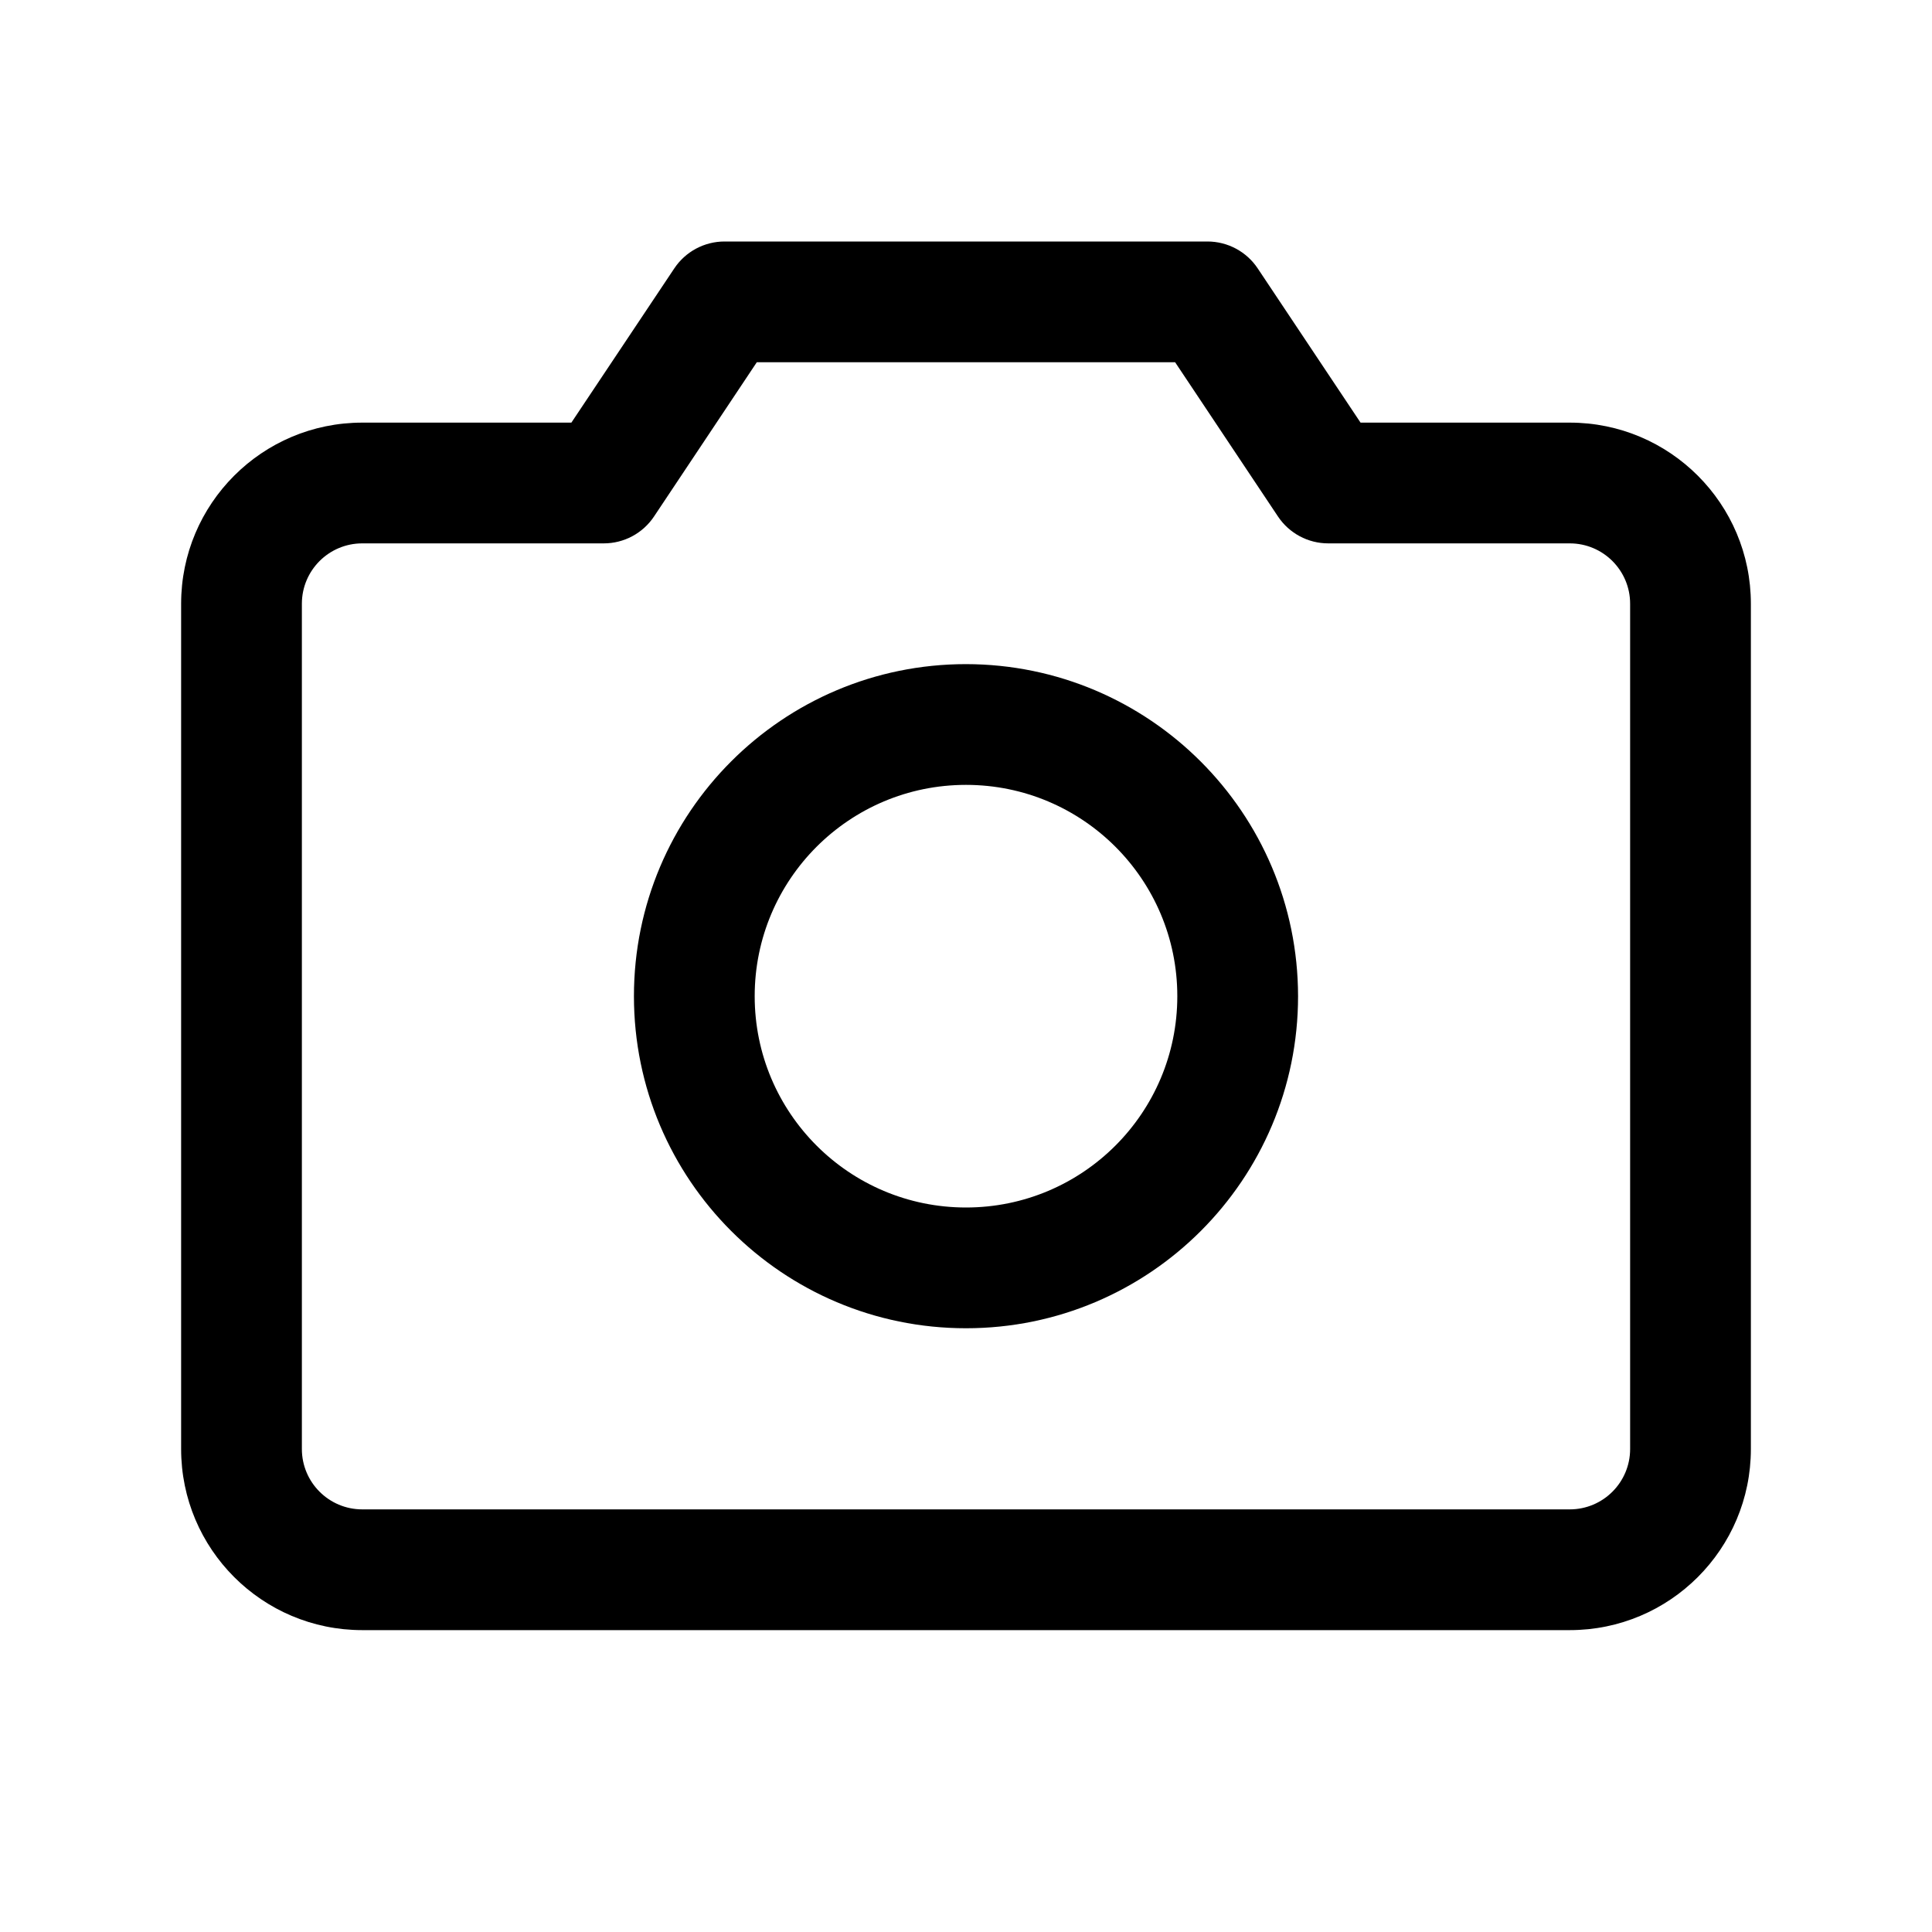
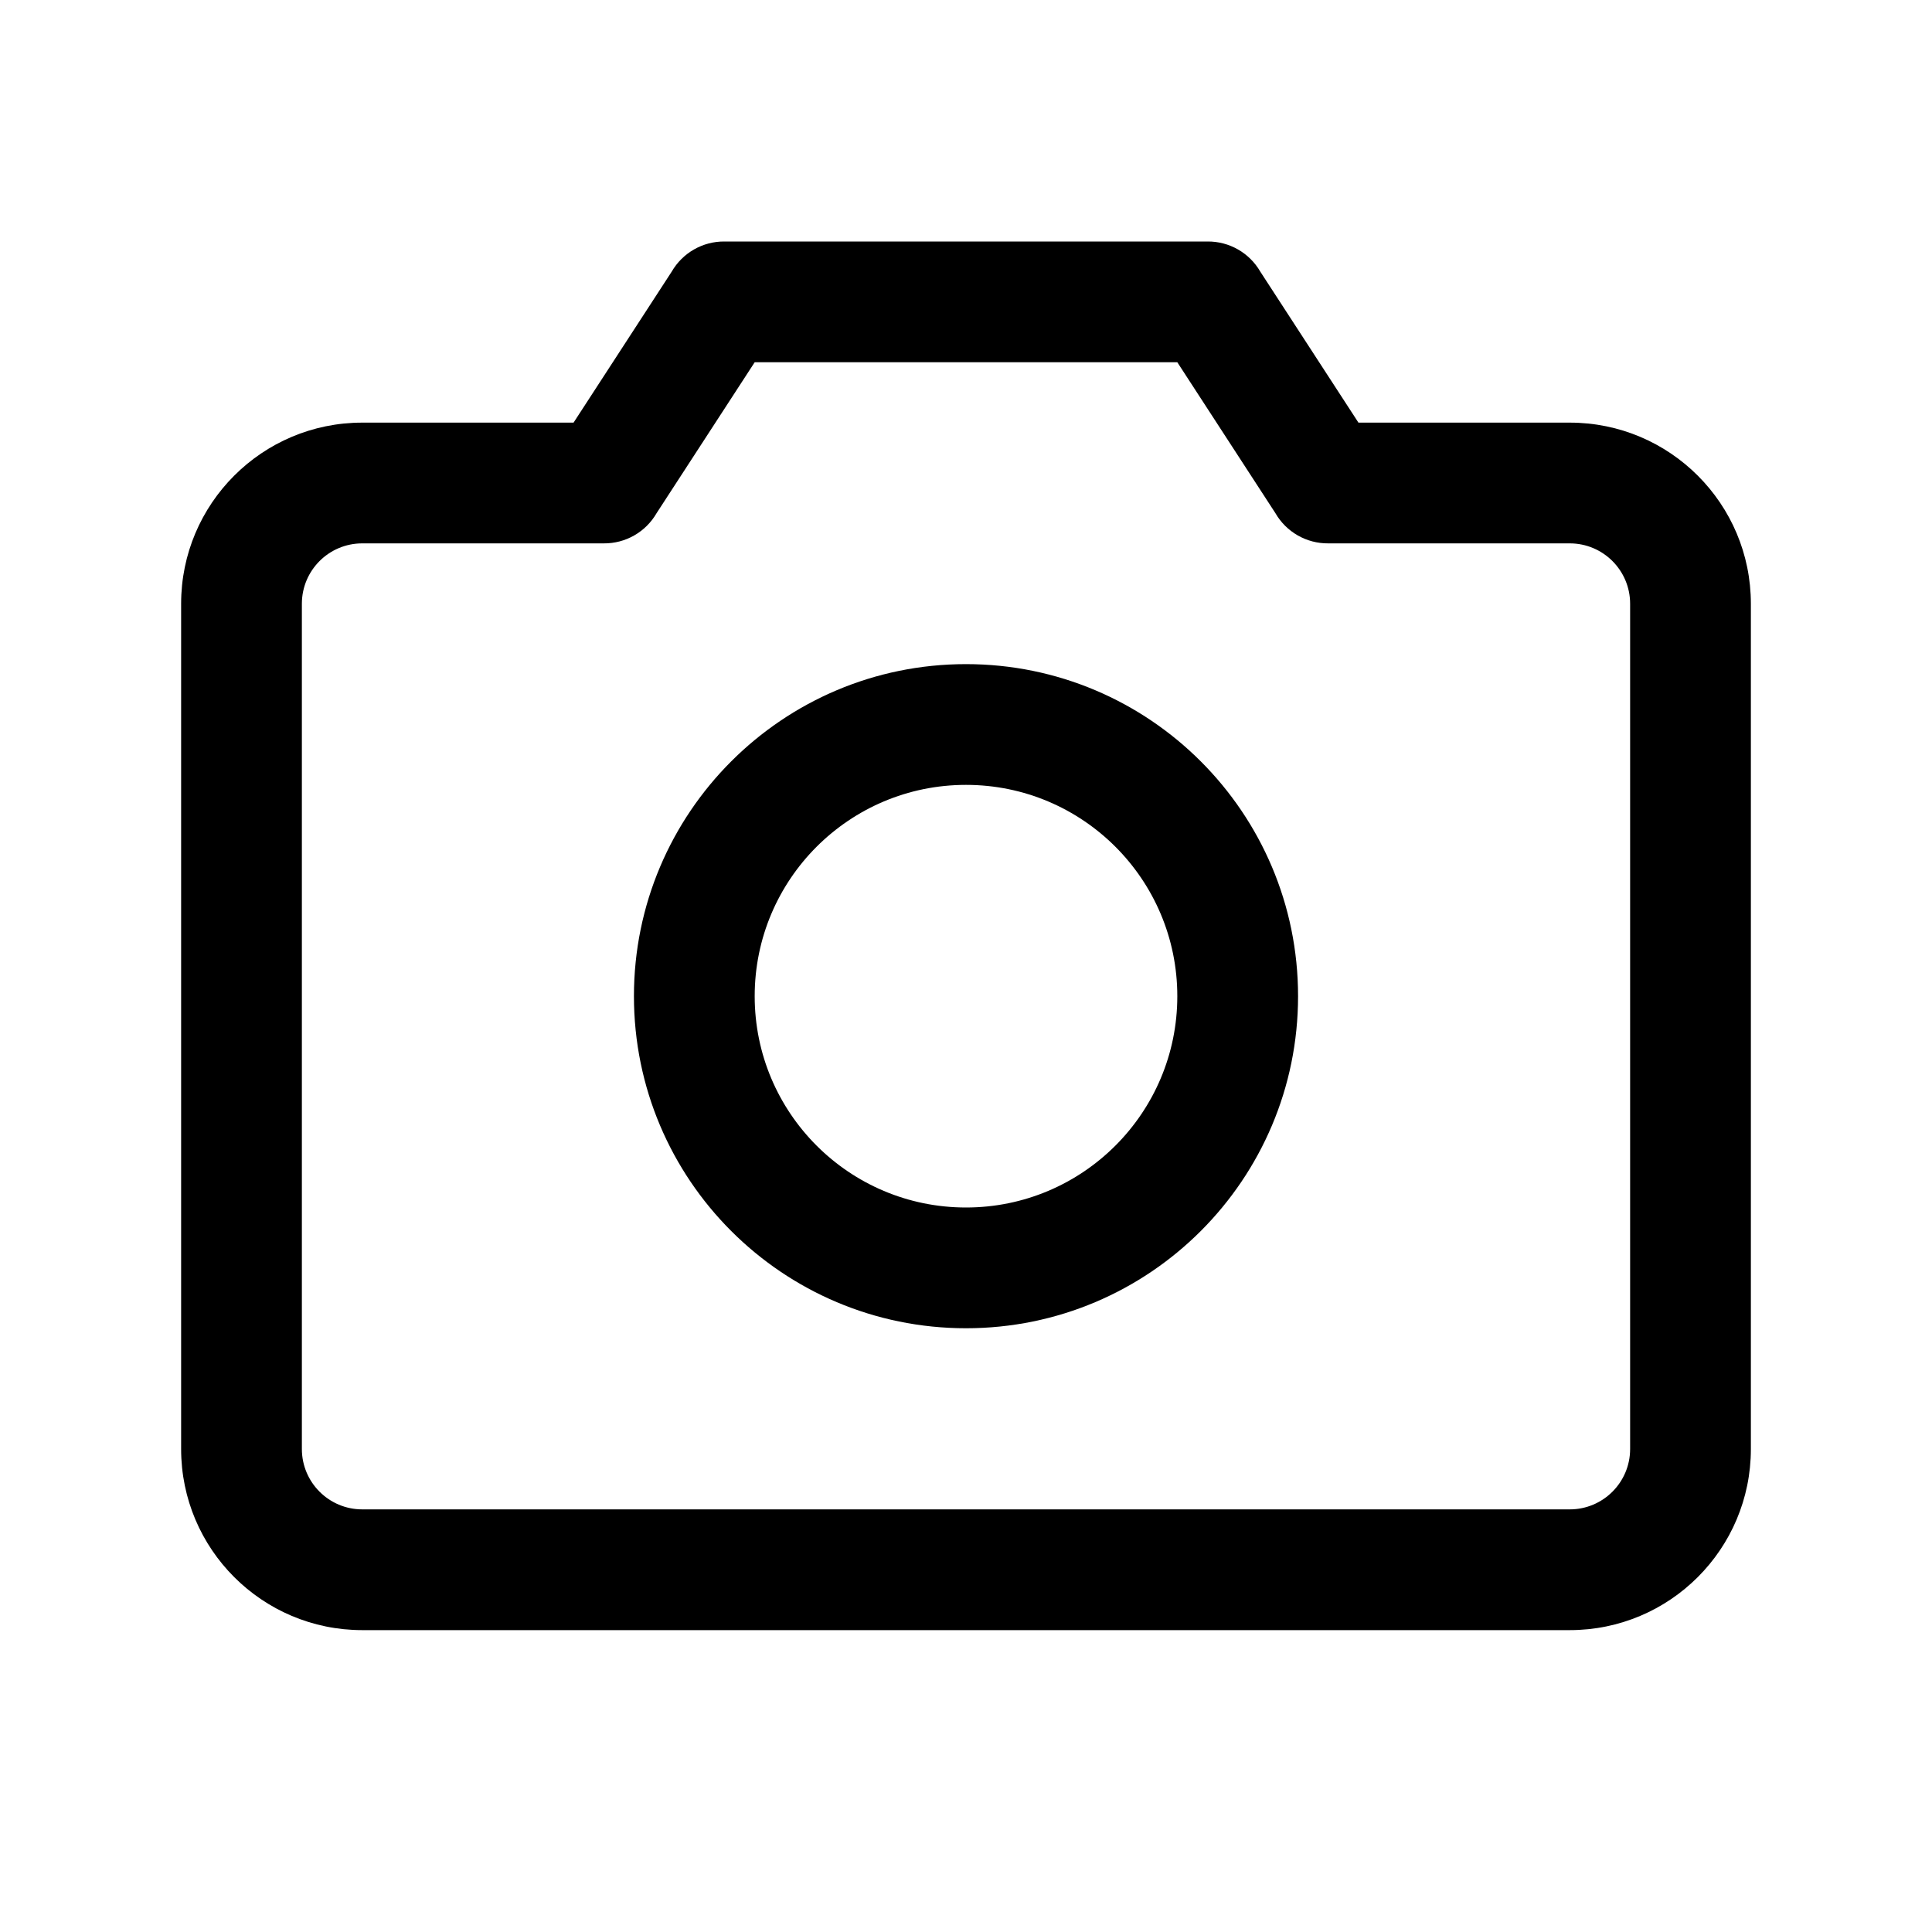
- <svg xmlns="http://www.w3.org/2000/svg" viewBox="0 0 256 256" fill="currentColor">
-   <path d="M208,56H180.28L166.65,35.56A8,8,0,0,0,160,32H96a8,8,0,0,0-6.65,3.56L75.71,56H48A24,24,0,0,0,24,80V192a24,24,0,0,0,24,24H208a24,24,0,0,0,24-24V80A24,24,0,0,0,208,56Zm8,136a8,8,0,0,1-8,8H48a8,8,0,0,1-8-8V80a8,8,0,0,1,8-8H80a8,8,0,0,0,6.66-3.56L100.28,48h55.43l13.63,20.44A8,8,0,0,0,176,72h32a8,8,0,0,1,8,8ZM128,88a44,44,0,1,0,44,44A44.05,44.05,0,0,0,128,88Zm0,72a28,28,0,1,1,28-28A28,28,0,0,1,128,160Z" />
+ <svg xmlns="http://www.w3.org/2000/svg" fill="currentColor" viewBox="0 0 256 256">
+   <path d="M208 56h-28l-13-20a8 8 0 0 0-7-4H96a8 8 0 0 0-7 4L76 56H48a24 24 0 0 0-24 24v112a24 24 0 0 0 24 24h160a24 24 0 0 0 24-24V80a24 24 0 0 0-24-24m8 136a8 8 0 0 1-8 8H48a8 8 0 0 1-8-8V80a8 8 0 0 1 8-8h32a8 8 0 0 0 7-4l13-20h56l13 20a8 8 0 0 0 7 4h32a8 8 0 0 1 8 8ZM128 88a44 44 0 1 0 44 44 44 44 0 0 0-44-44m0 72a28 28 0 1 1 28-28 28 28 0 0 1-28 28" />
</svg>
